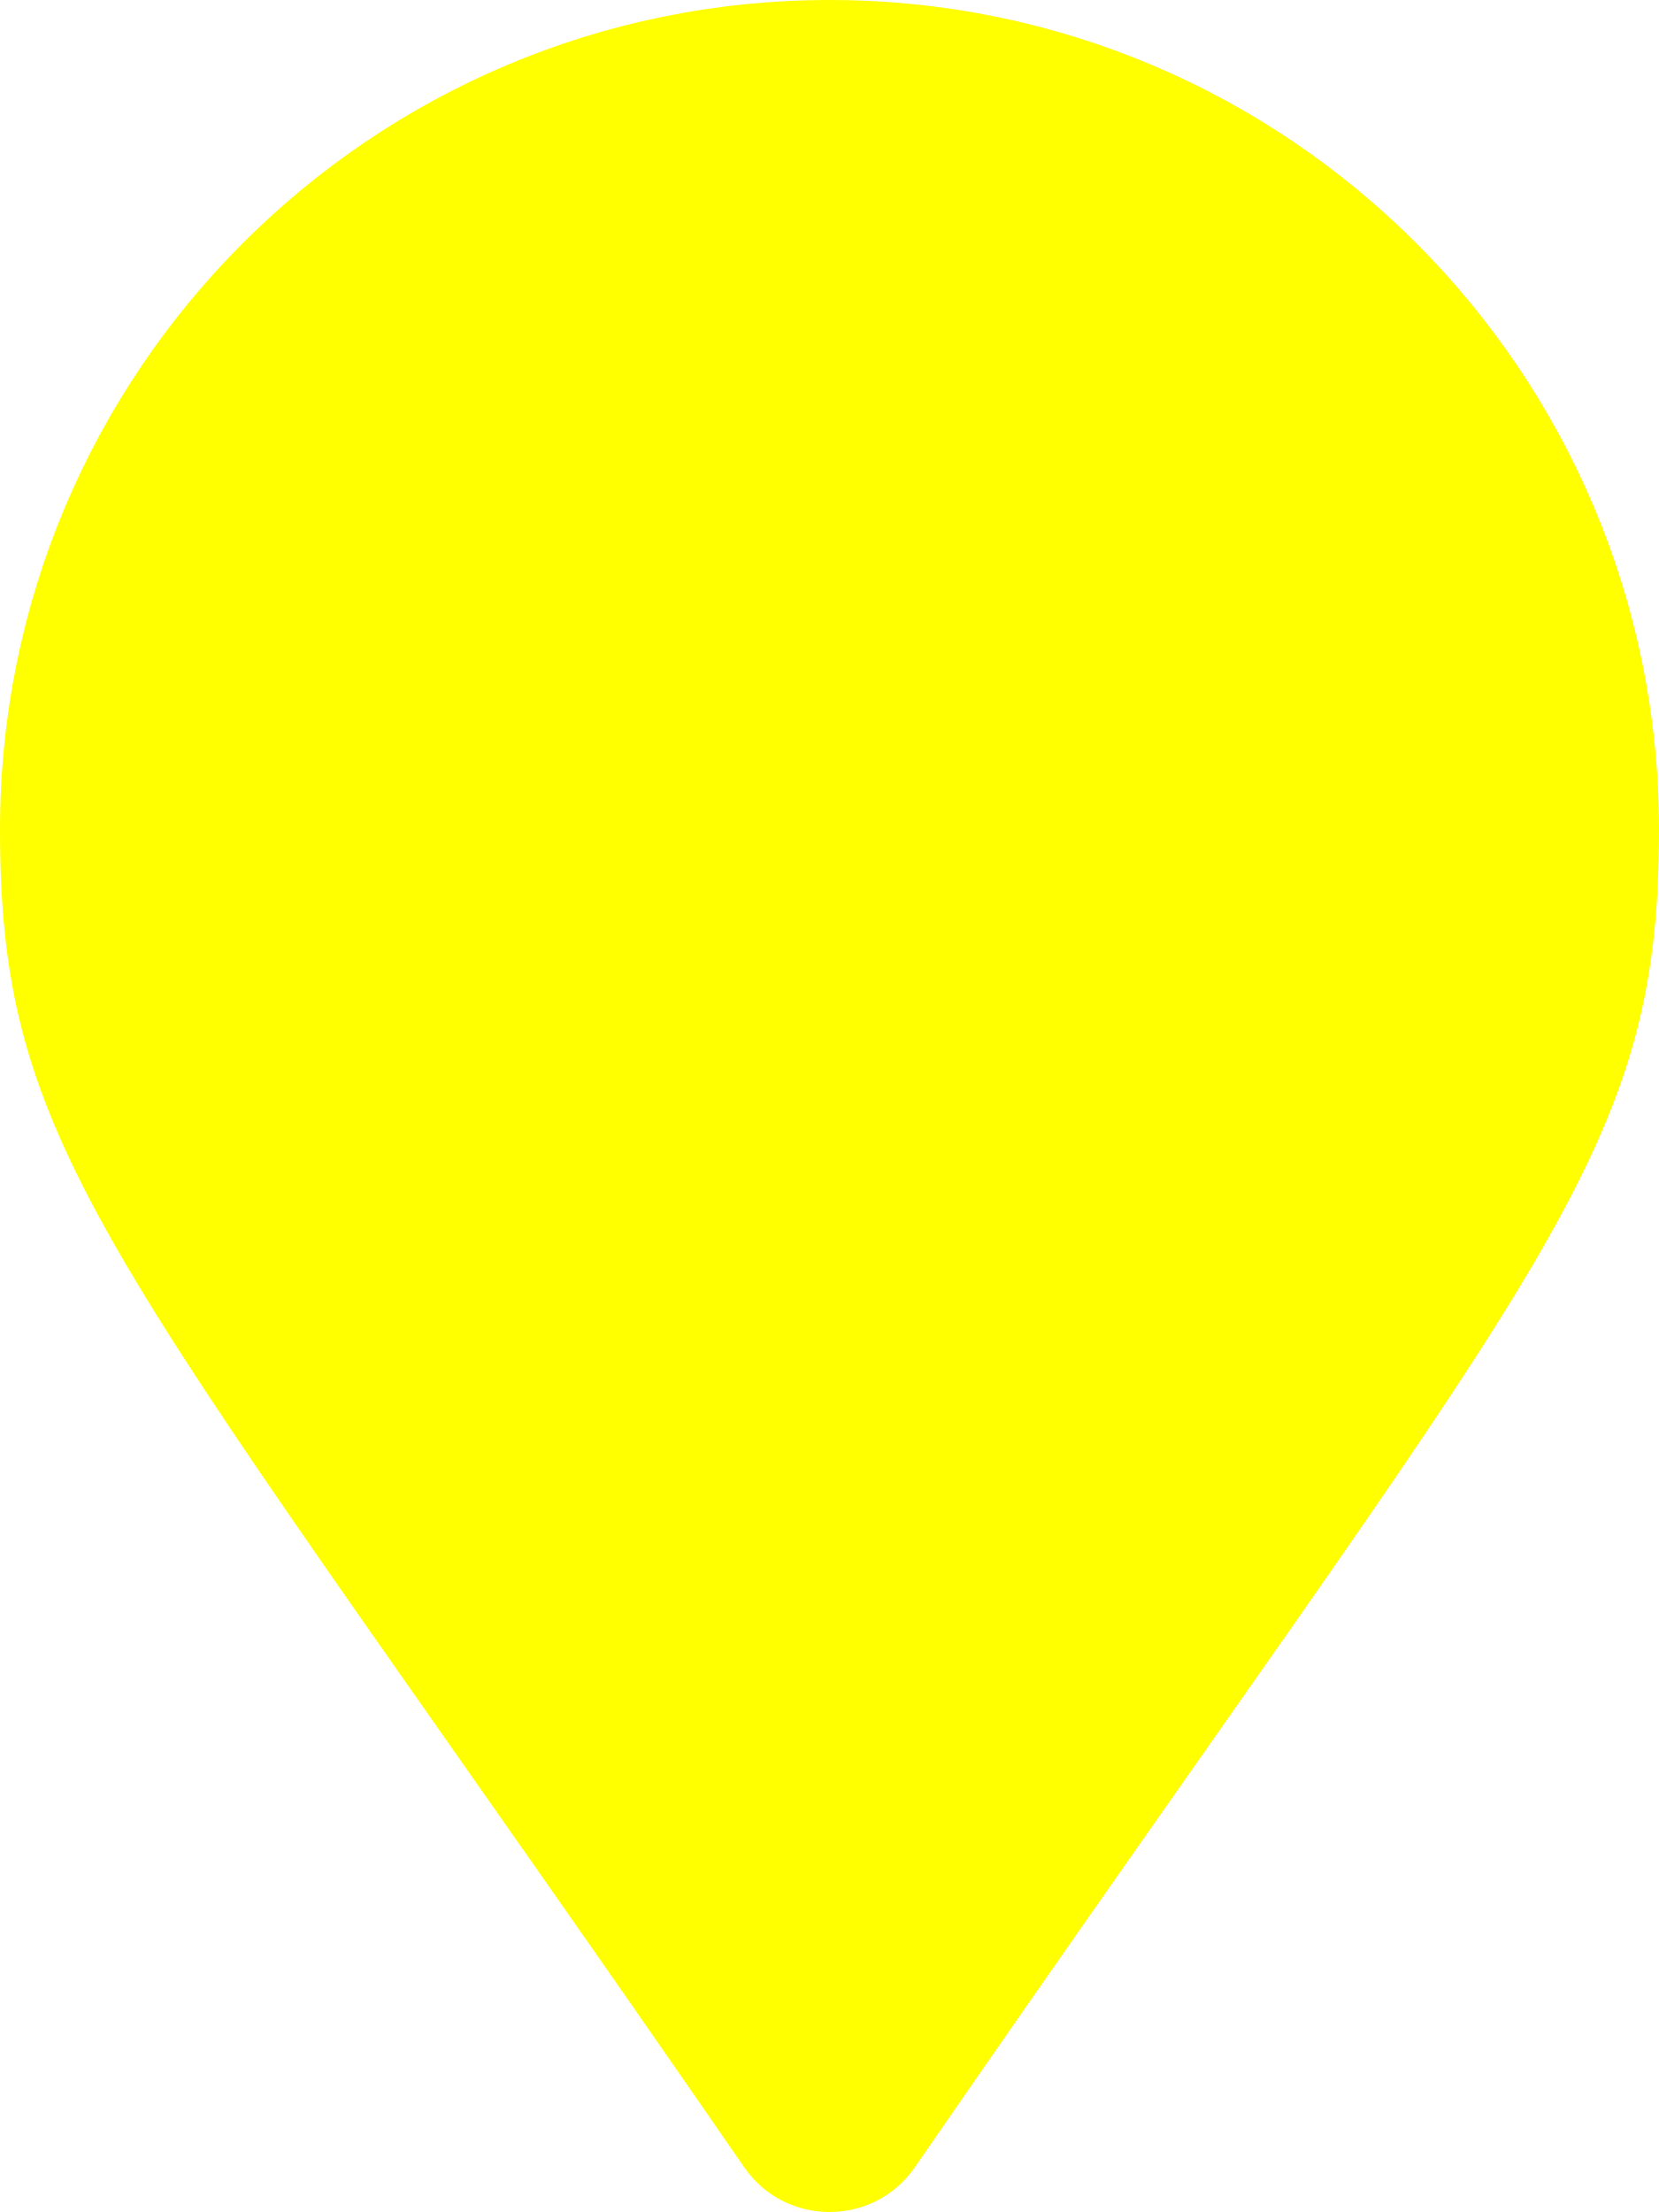
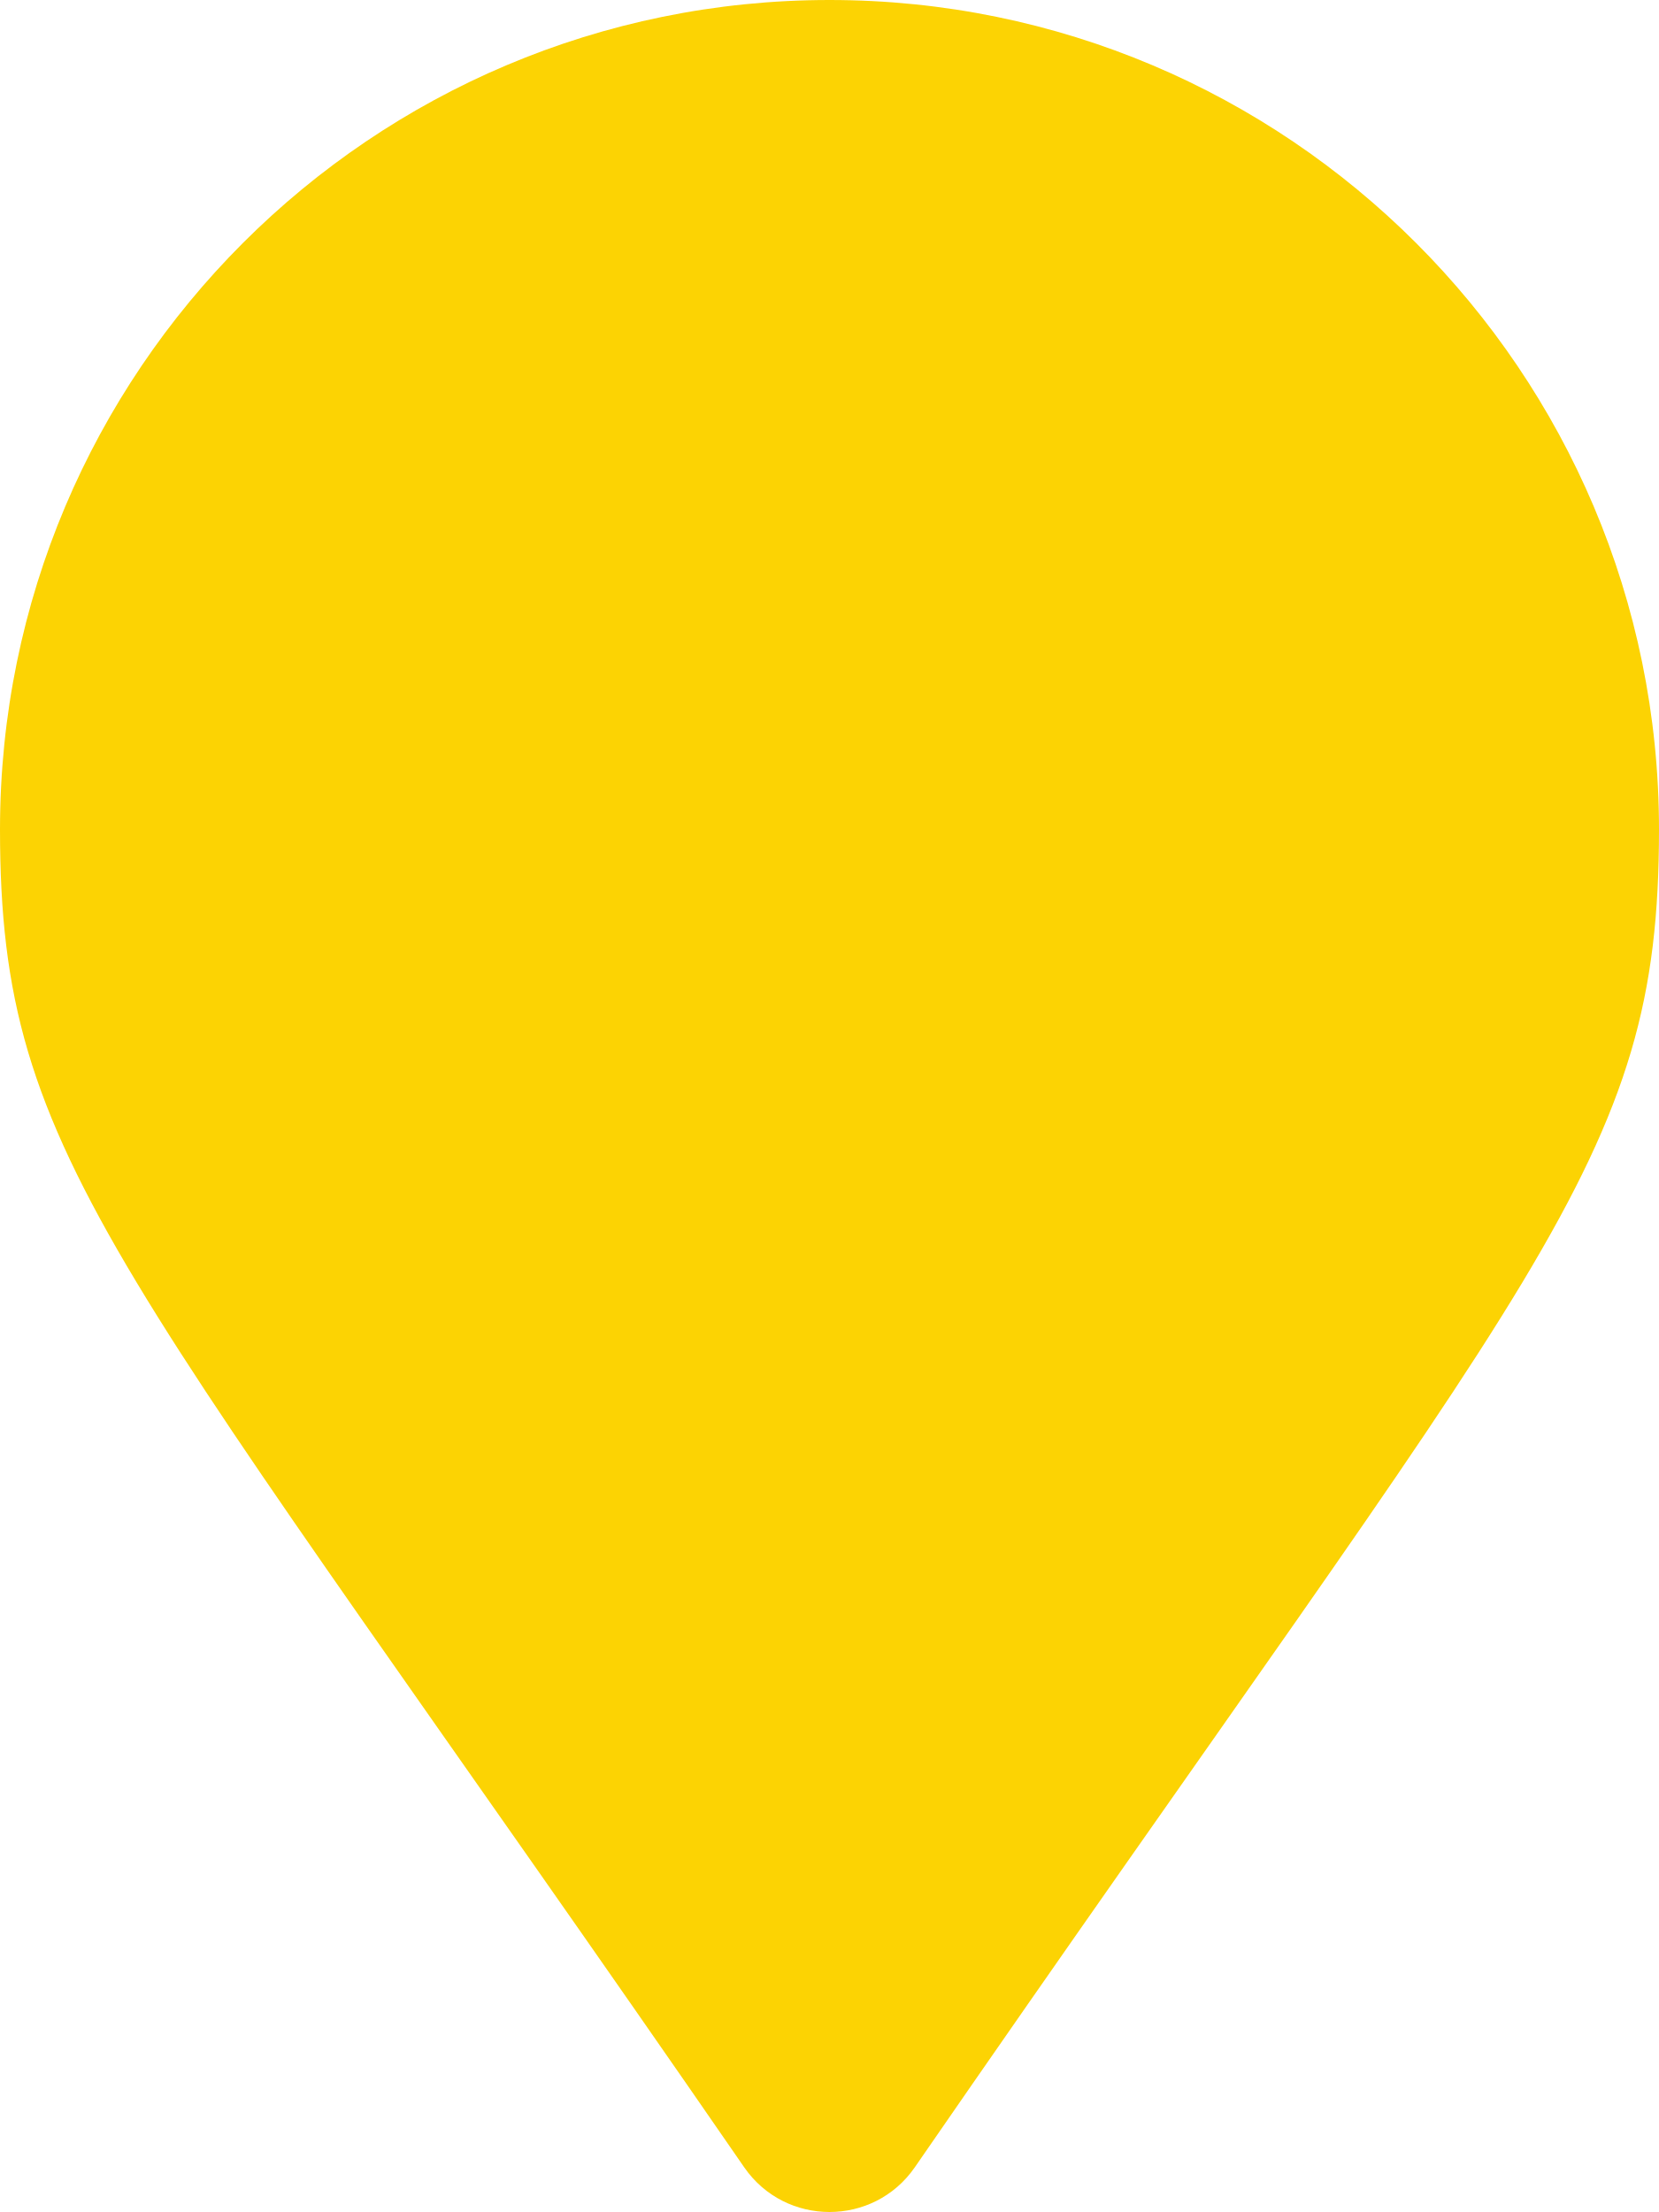
<svg xmlns="http://www.w3.org/2000/svg" aria-hidden="true" focusable="false" data-prefix="fas" data-icon="map-marker" class="svg-inline--fa fa-map-marker fa-w-12" role="img" viewBox="0 0 384 512">
-   <path fill="yellow" d="M172.268 501.67C26.97 291.031 0 269.413 0 192 0 85.961 85.961 0 192 0s192 85.961 192 192c0 77.413-26.97 99.031-172.268 309.67-9.535 13.774-29.93 13.773-39.464 0z" />
+   <path fill="#fcd303" d="M172.268 501.67C26.97 291.031 0 269.413 0 192 0 85.961 85.961 0 192 0s192 85.961 192 192c0 77.413-26.97 99.031-172.268 309.67-9.535 13.774-29.93 13.773-39.464 0z" />
</svg>
